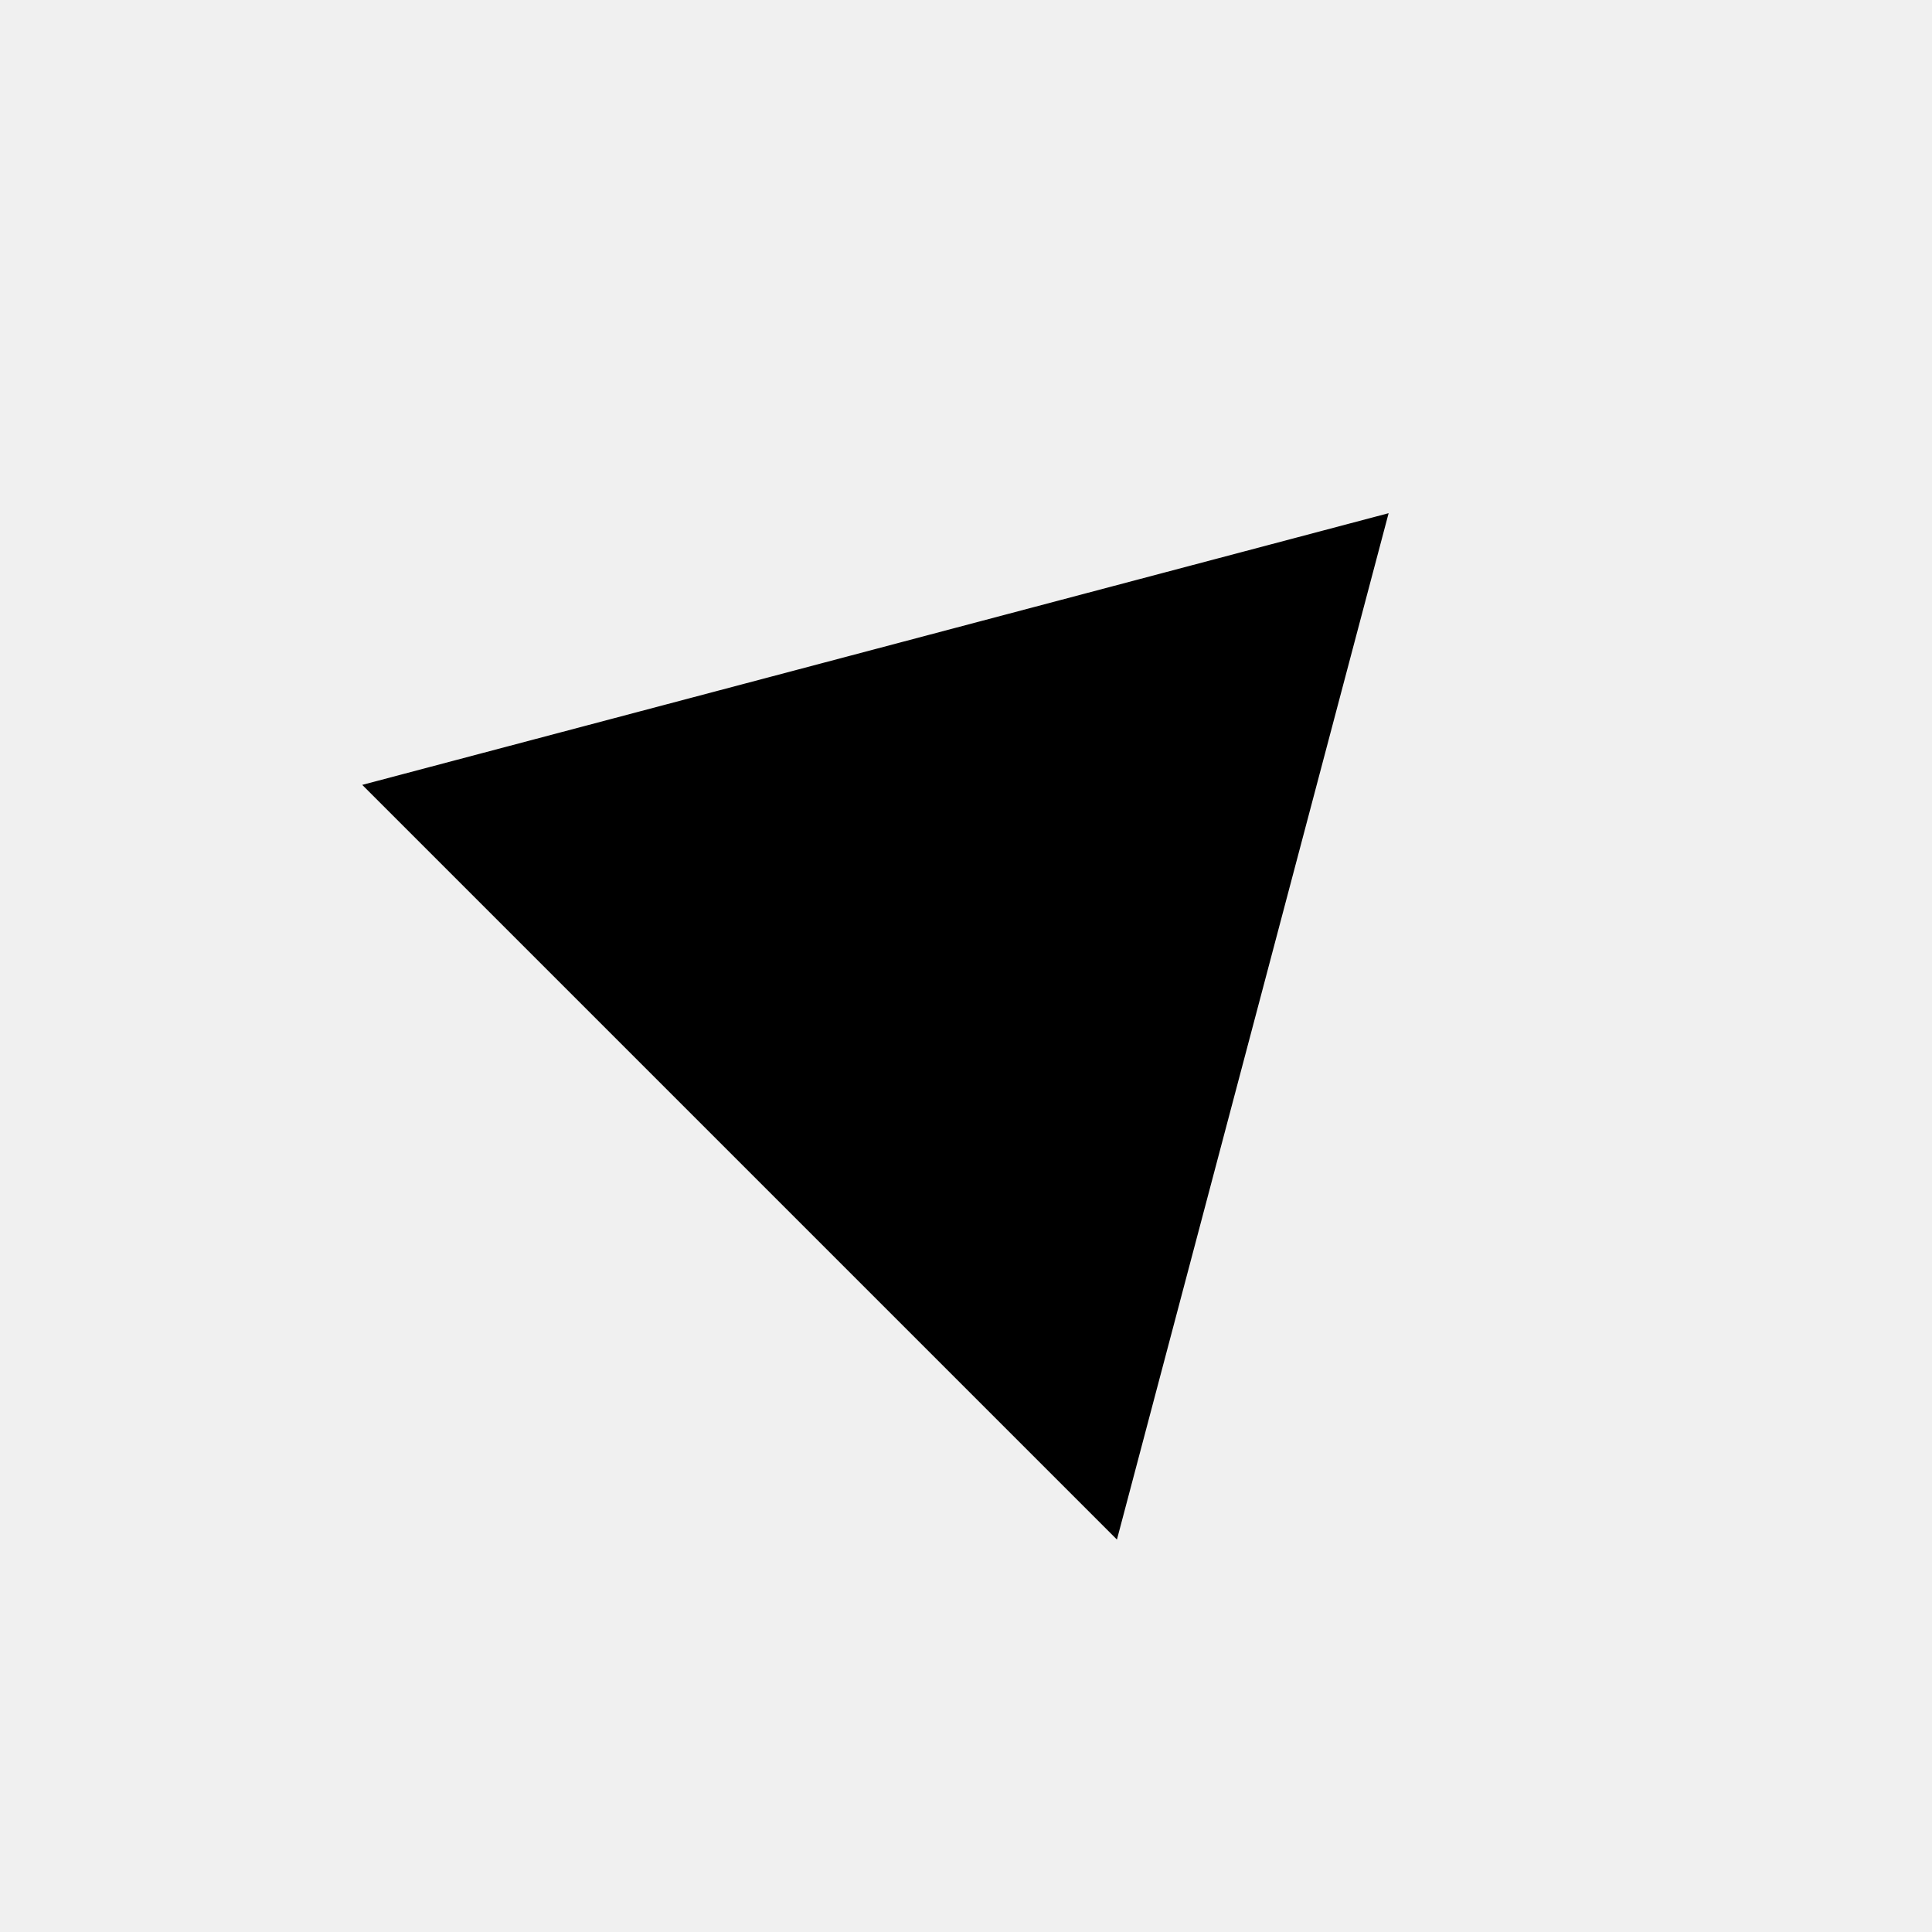
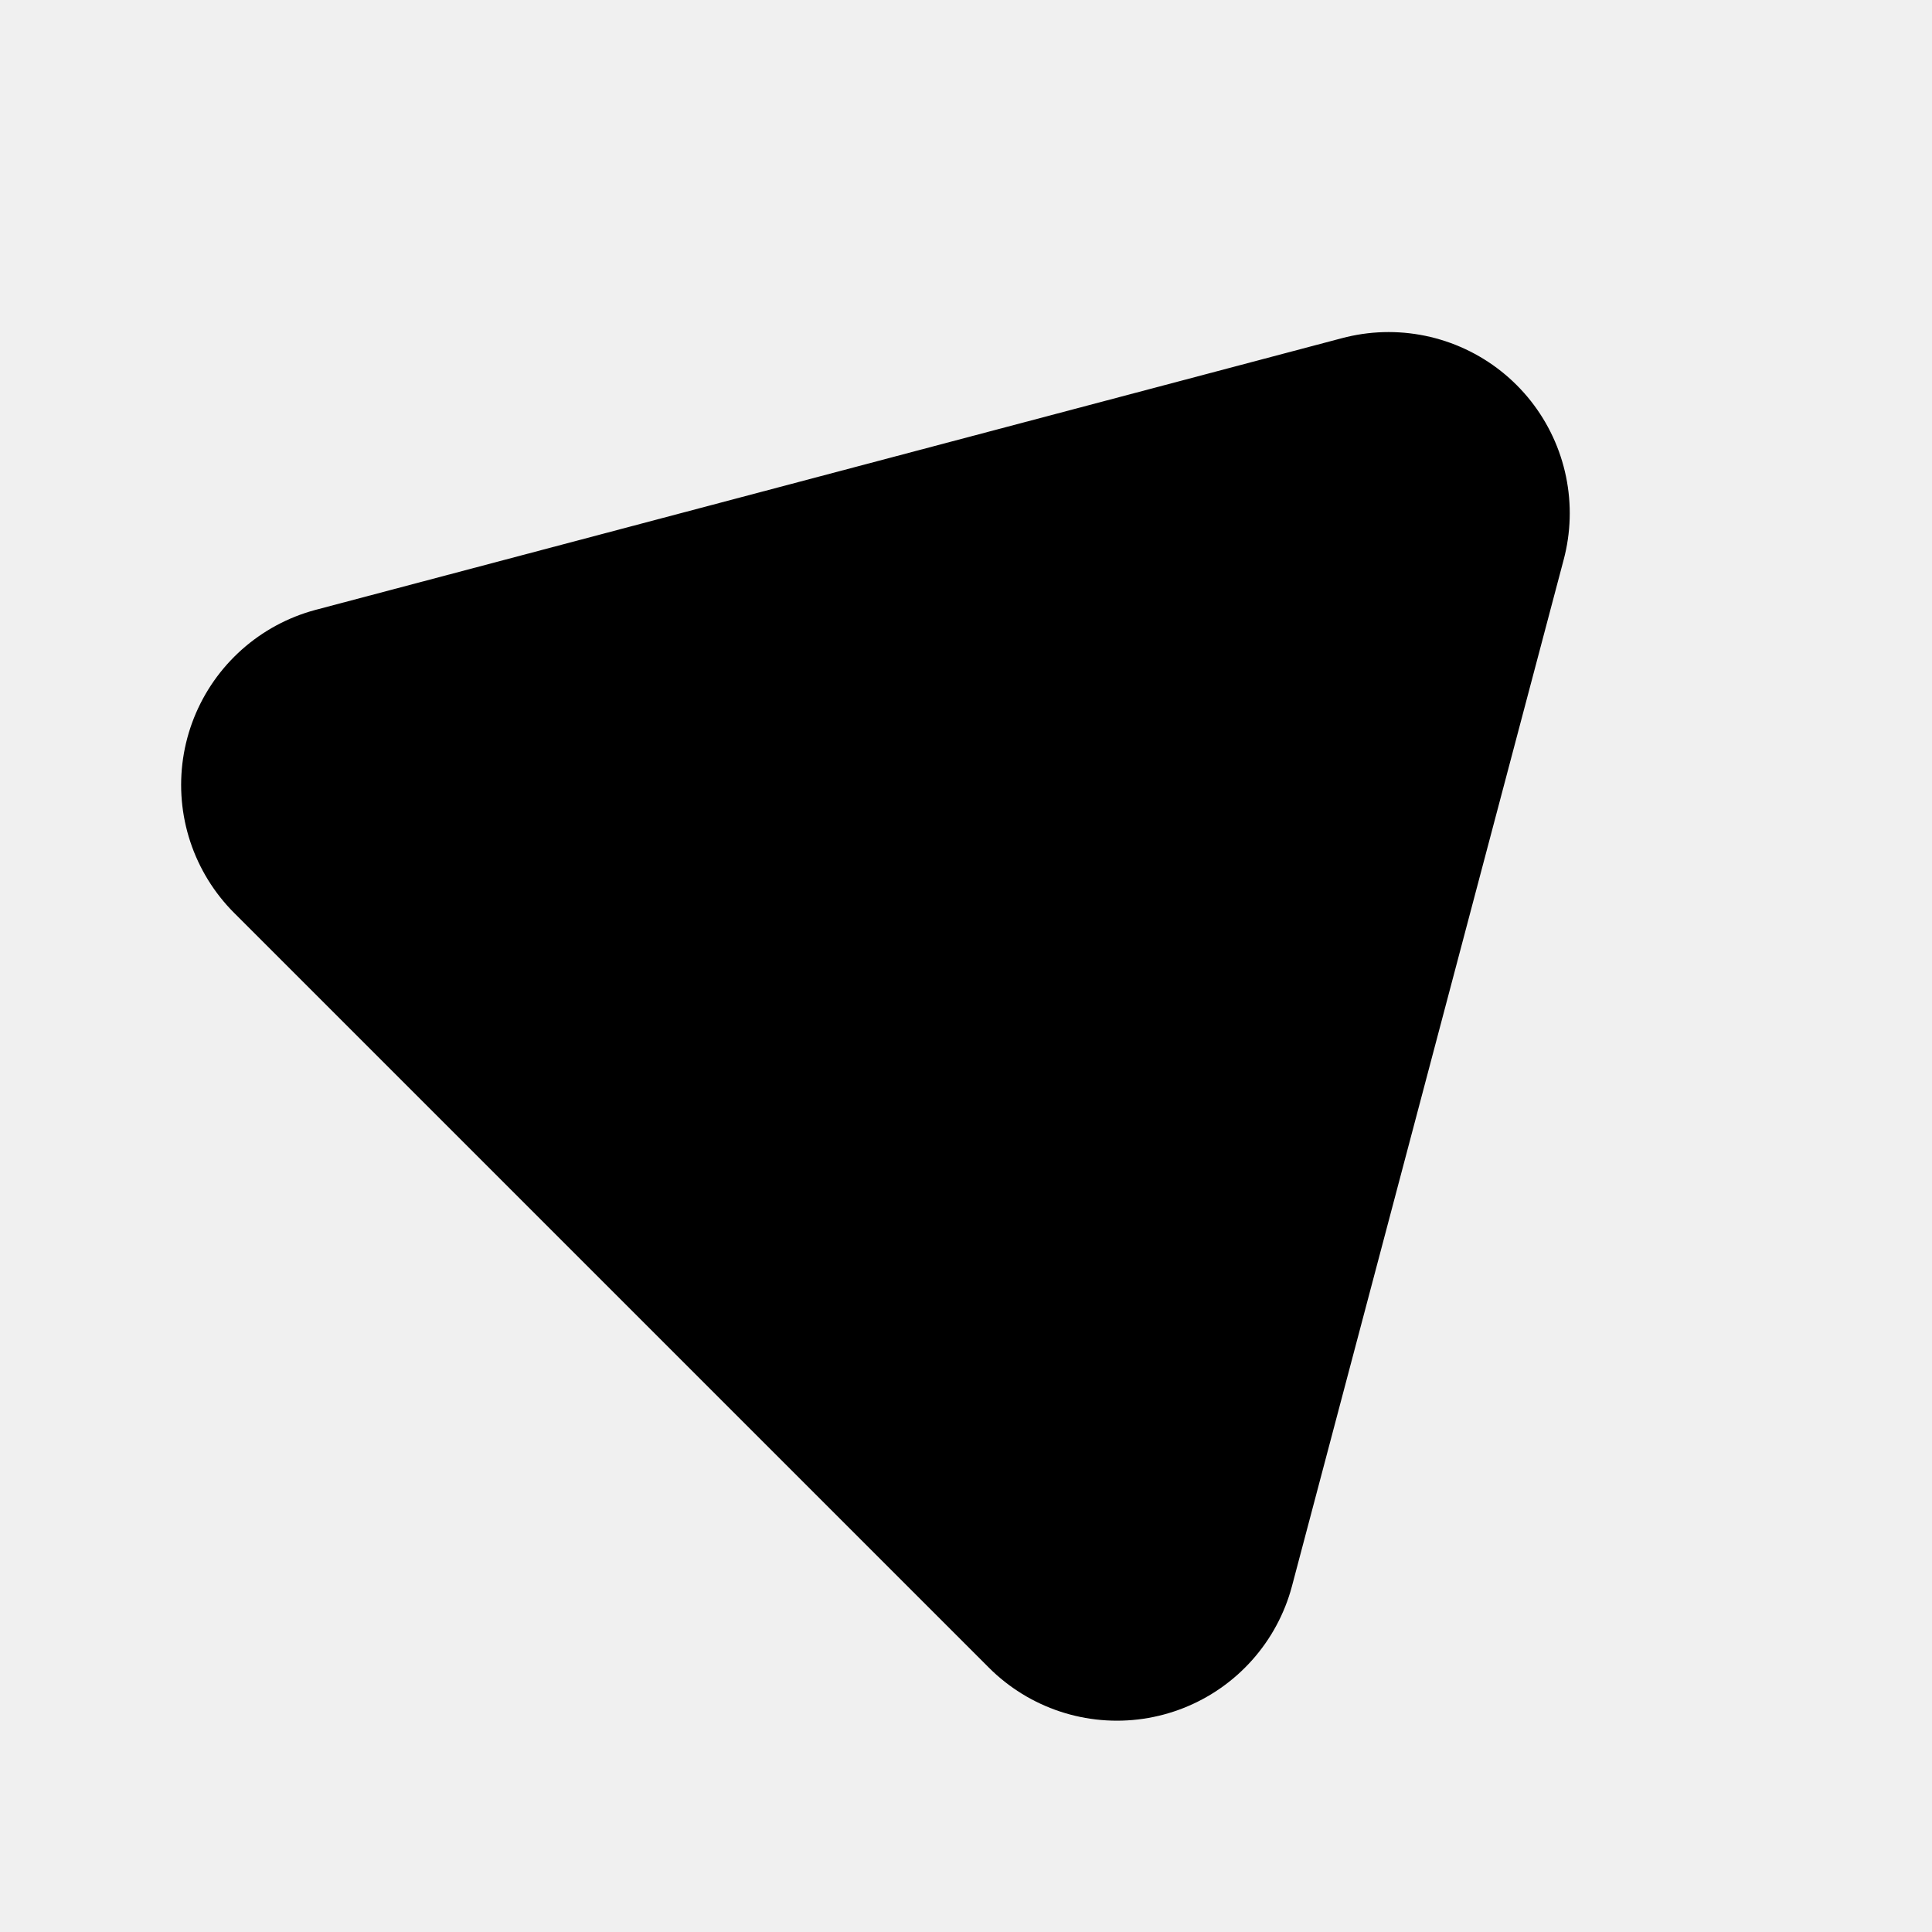
<svg xmlns="http://www.w3.org/2000/svg" viewBox="0 0 64 64">
-   <style>@media(prefers-color-scheme:dark){*{fill:#fff;stroke:#fff}}</style>
+   <style>*{fill:#000;stroke:#000}@media(prefers-color-scheme:dark){*{fill:#fff;stroke:#fff}}</style>
  <polygon points="12,26 46,17 37,51" stroke-width="12" stroke-linejoin="round" />
</svg>
